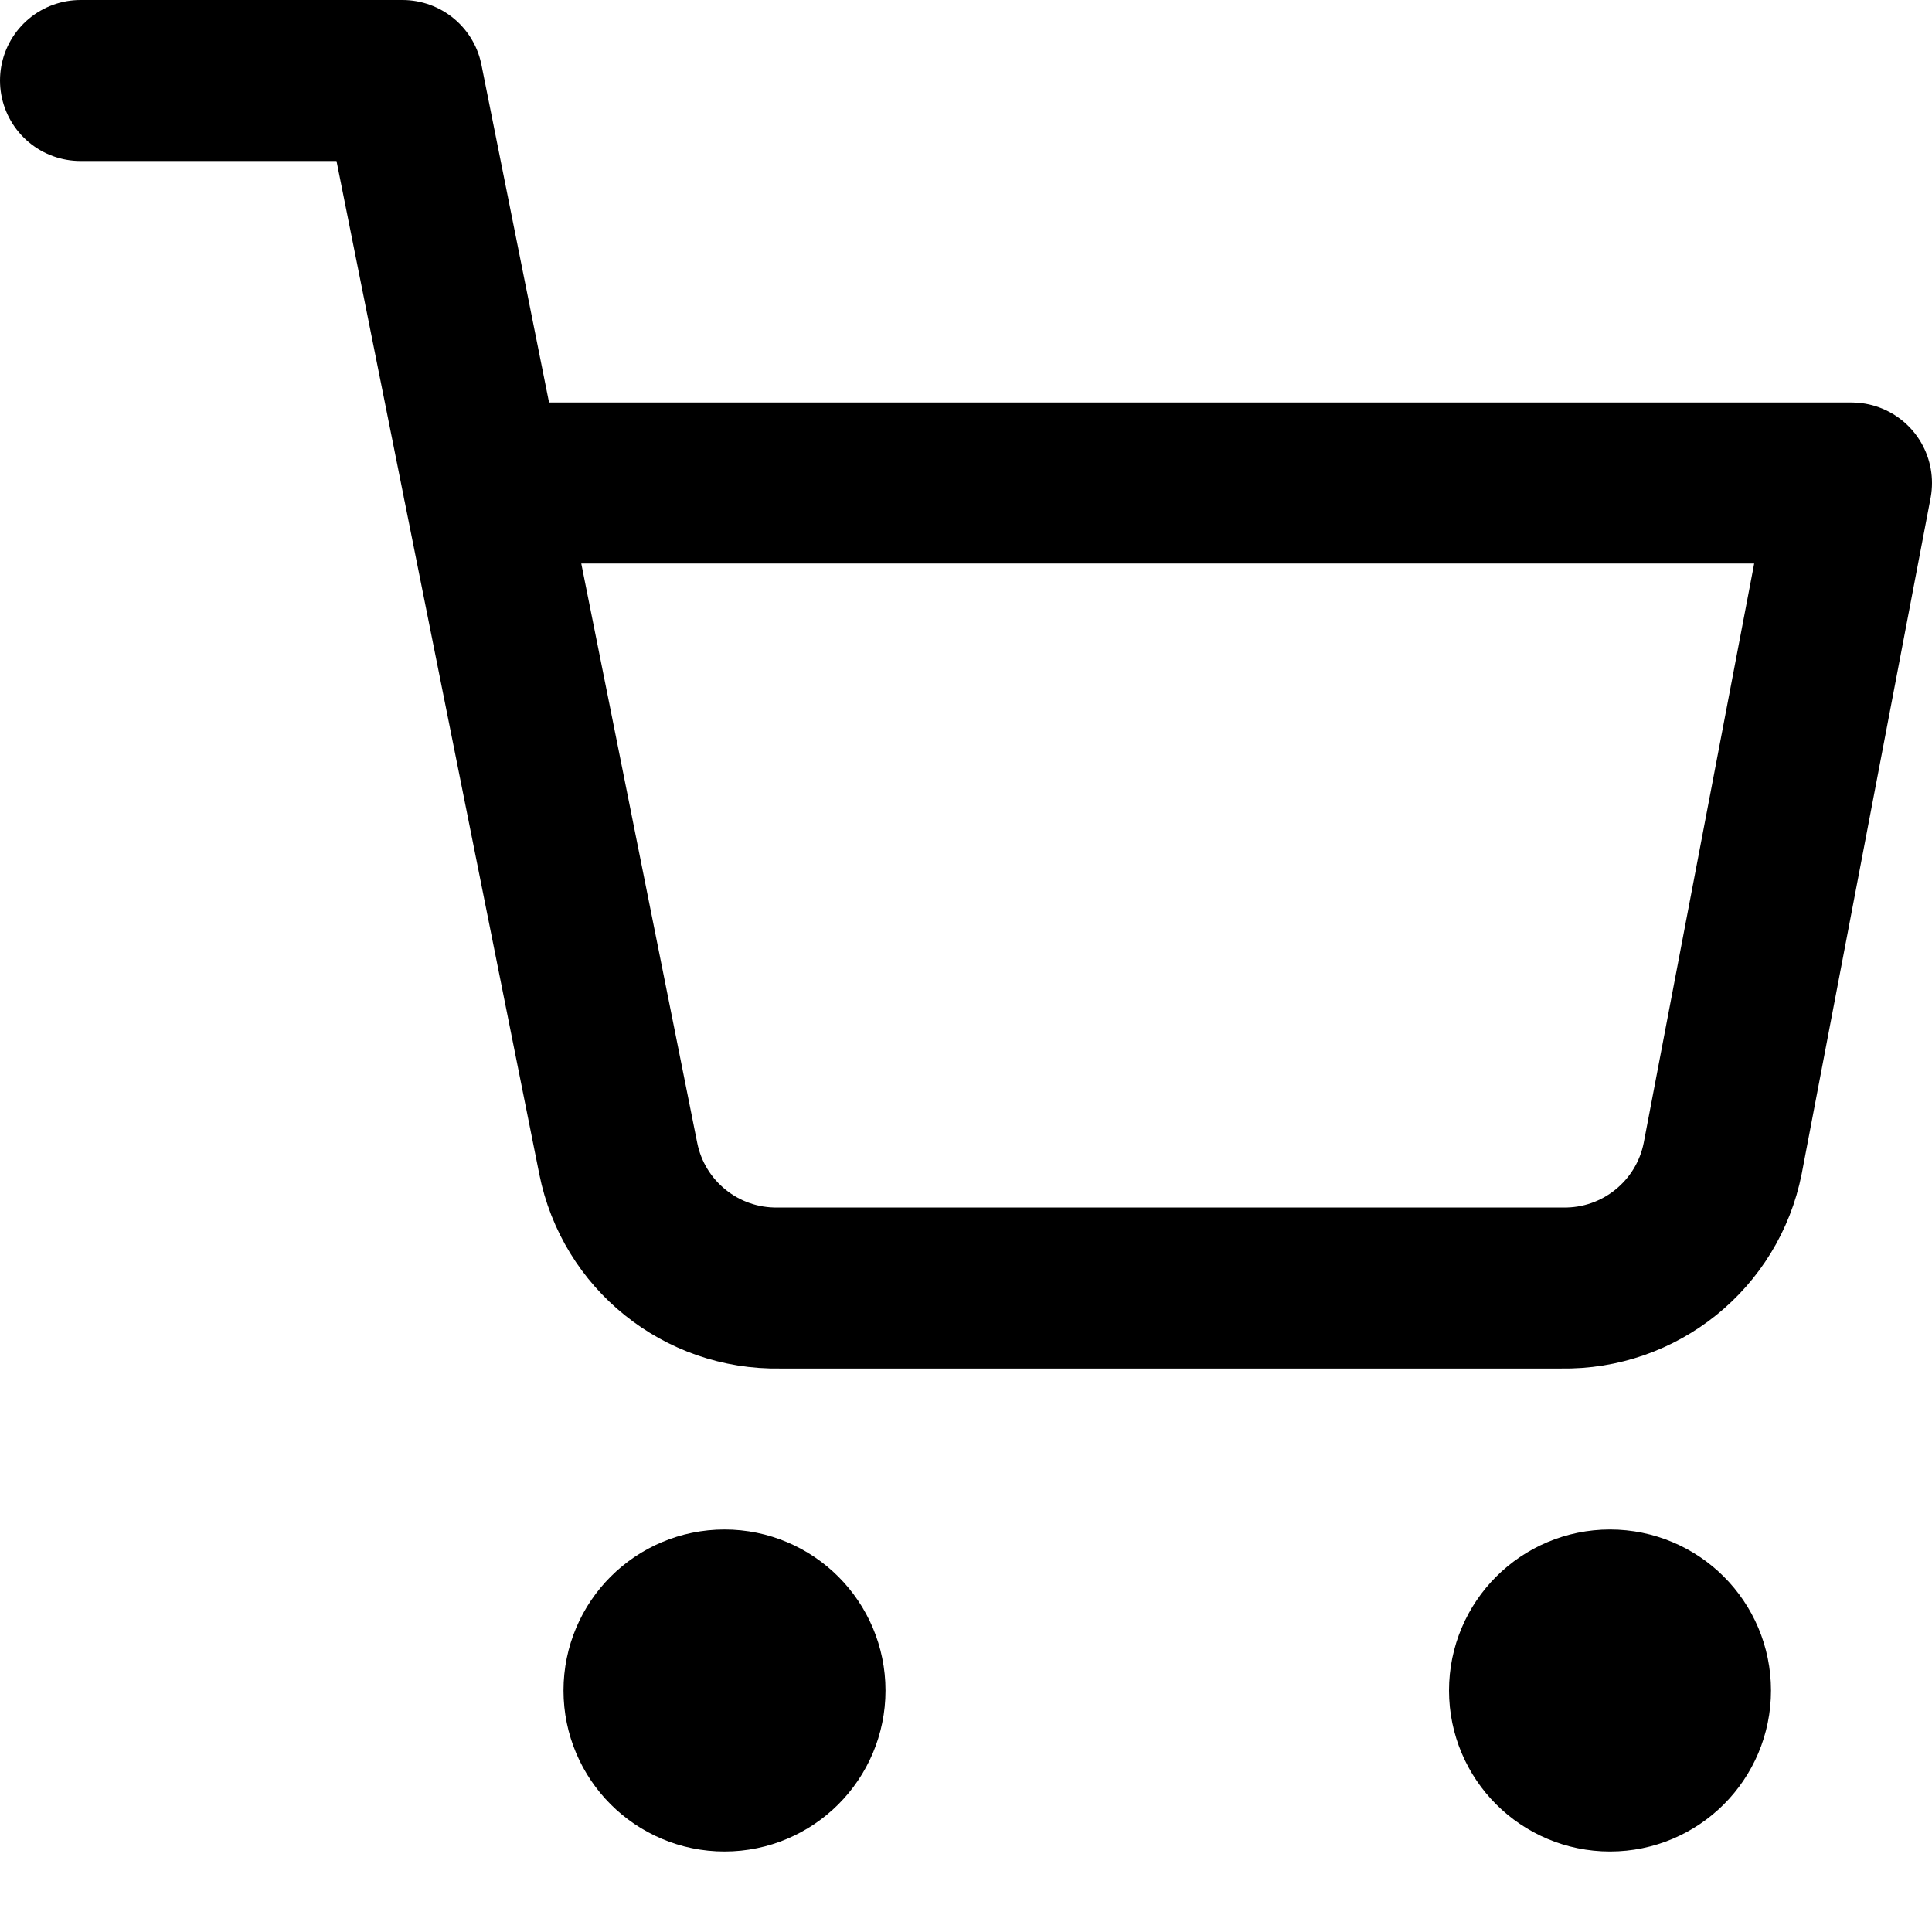
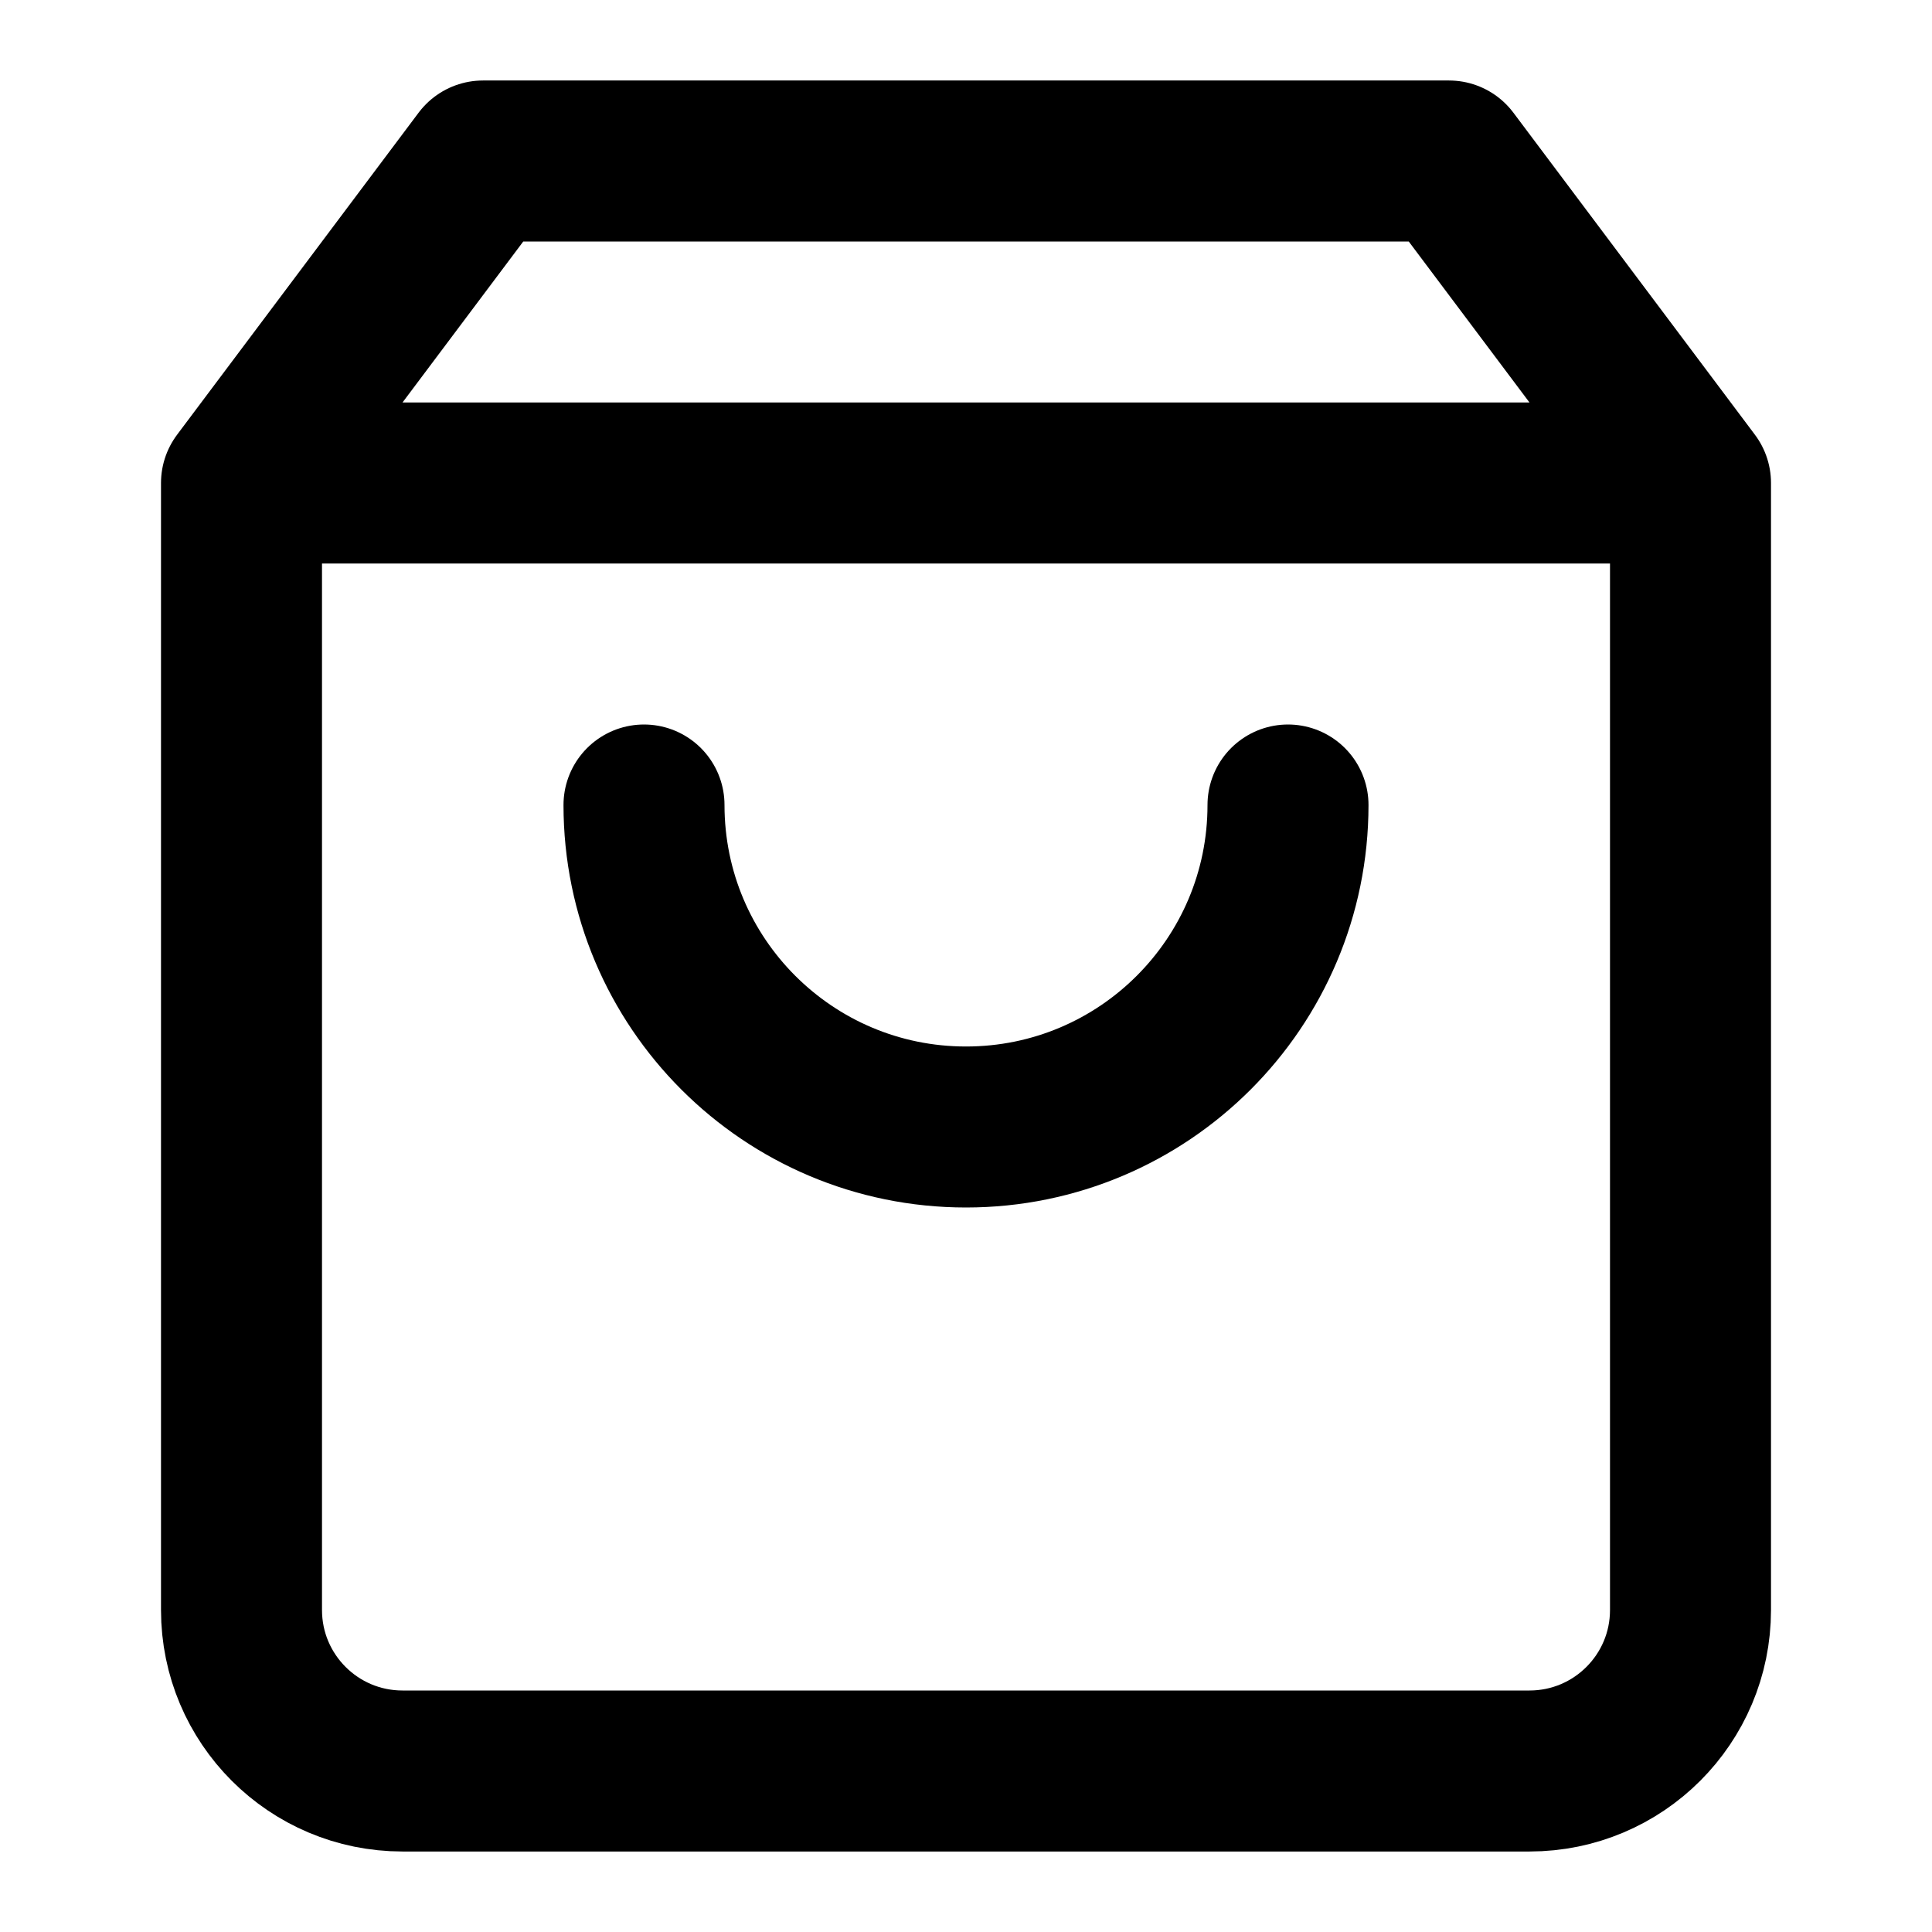
<svg xmlns="http://www.w3.org/2000/svg" width="24" height="24" fill="none" stroke="currentColor" stroke-width="2" stroke-linecap="round" stroke-linejoin="round">
-   <path d="M8 21a1 1 0 0 1 2 0a1 1 0 0 1 -2 0M19 21 a1 1 0 0 1 2 0a1 1 0 0 1 -2 0M1 1h4l2.68 13.39a2 2 0 0 0 2 1.61h9.72a2 2 0 0 0 2-1.61L23 6H6" />
+   <path d="M6 2L3 6v14a2 2 0 0 0 2 2h14a2 2 0 0 0 2-2V6l-3-4zM3 6h18M16 10a4 4 0 0 1-8 0" />
</svg>
